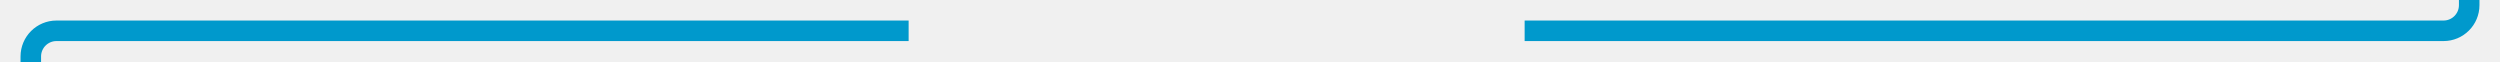
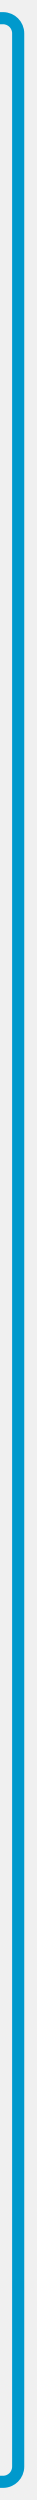
- <svg xmlns="http://www.w3.org/2000/svg" version="1.1" width="487px" height="12px" preserveAspectRatio="xMinYMid meet" viewBox="262 645  487 10">
-   <defs>
-     <mask fill="white" id="clip55">
-       <path d="M 439 627  L 559 627  L 559 673  L 439 673  Z M 249 467  L 746 467  L 746 866  L 249 866  Z " fill-rule="evenodd" />
-     </mask>
-   </defs>
-   <path d="M 743 467  L 743 645  A 5 5 0 0 1 738 650 L 273 650  A 5 5 0 0 0 268 655 L 268 844  " stroke-width="4" stroke="#0099cc" fill="none" mask="url(#clip55)" />
-   <path d="M 256 832.2  L 268 847  L 280 832.2  L 268 838.4  L 256 832.2  Z " fill-rule="nonzero" fill="#0099cc" stroke="none" mask="url(#clip55)" />
+ <svg xmlns="http://www.w3.org/2000/svg" version="1.1" width="12px" height="825px" preserveAspectRatio="xMidYMin meet" viewBox="486 885  10 825">
+   <path d="M 421 891  L 486 891  A 5 5 0 0 1 491 896 L 491 1699  A 5 5 0 0 1 486 1704 L 418 1704  " stroke-width="4" stroke="#0099cc" fill="none" />
+   <path d="M 429.8 1692  L 415 1704  L 429.8 1716  L 423.6 1704  L 429.8 1692  Z " fill-rule="nonzero" fill="#0099cc" stroke="none" />
</svg>
